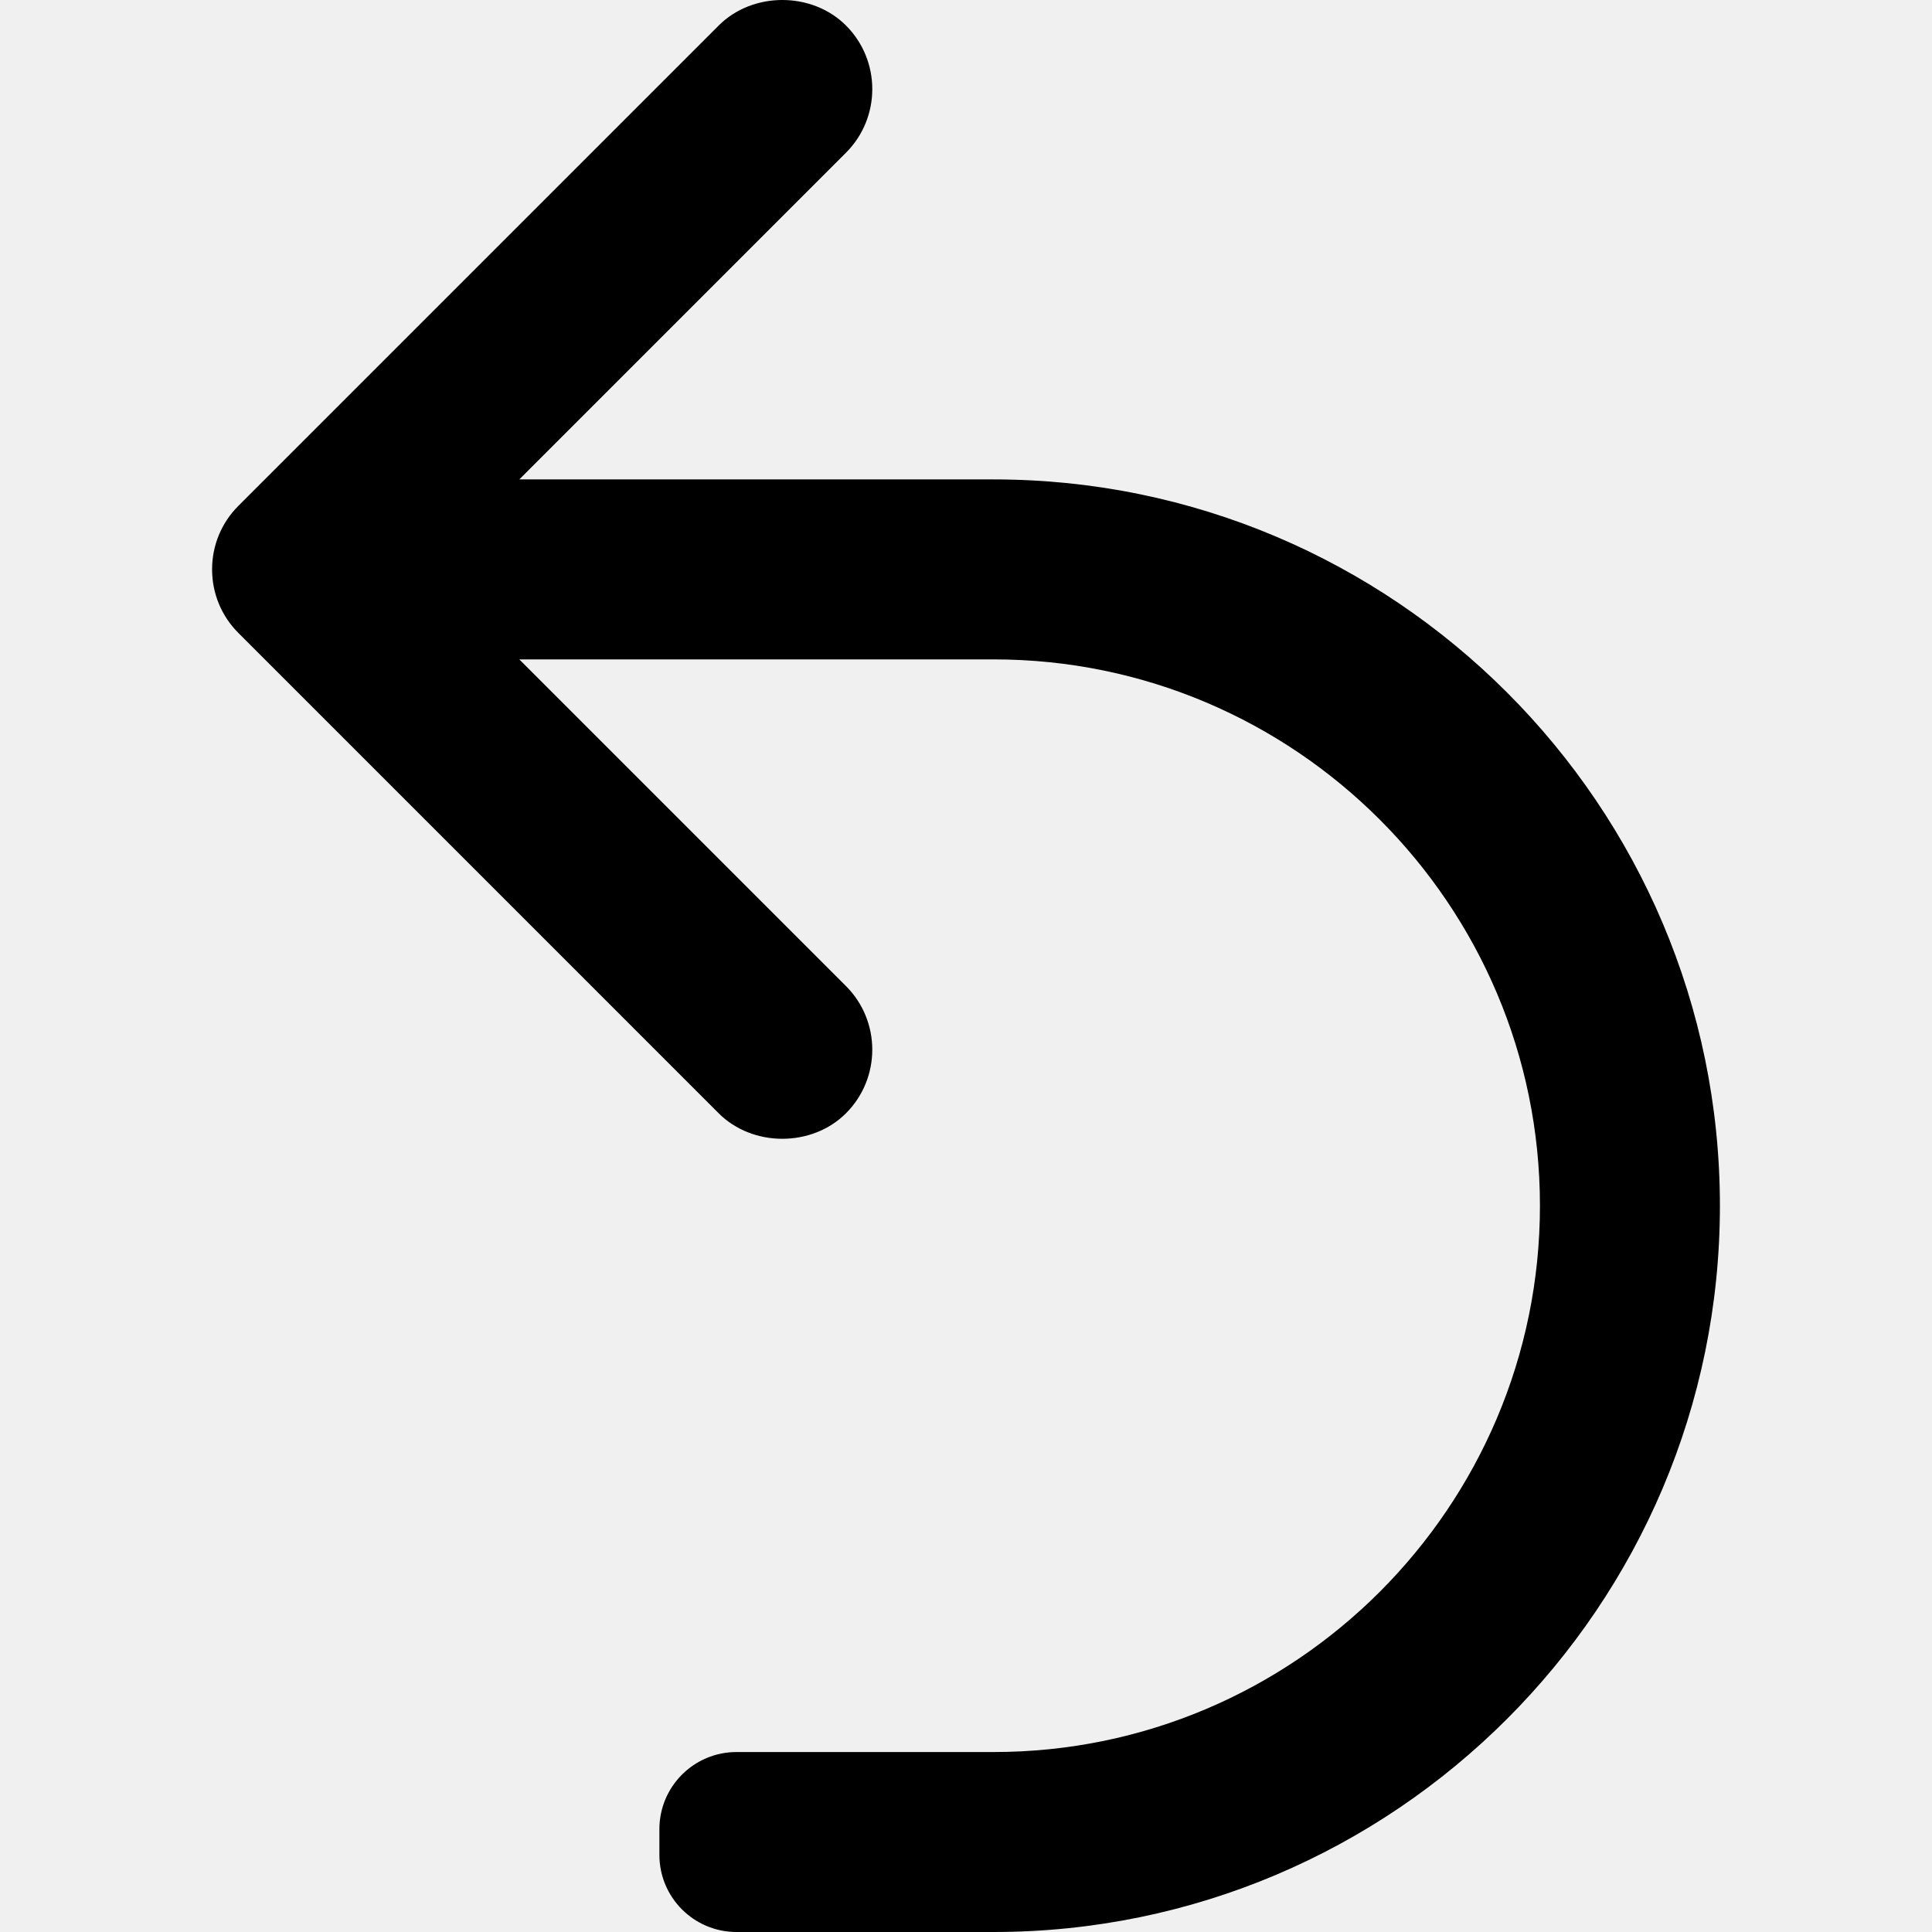
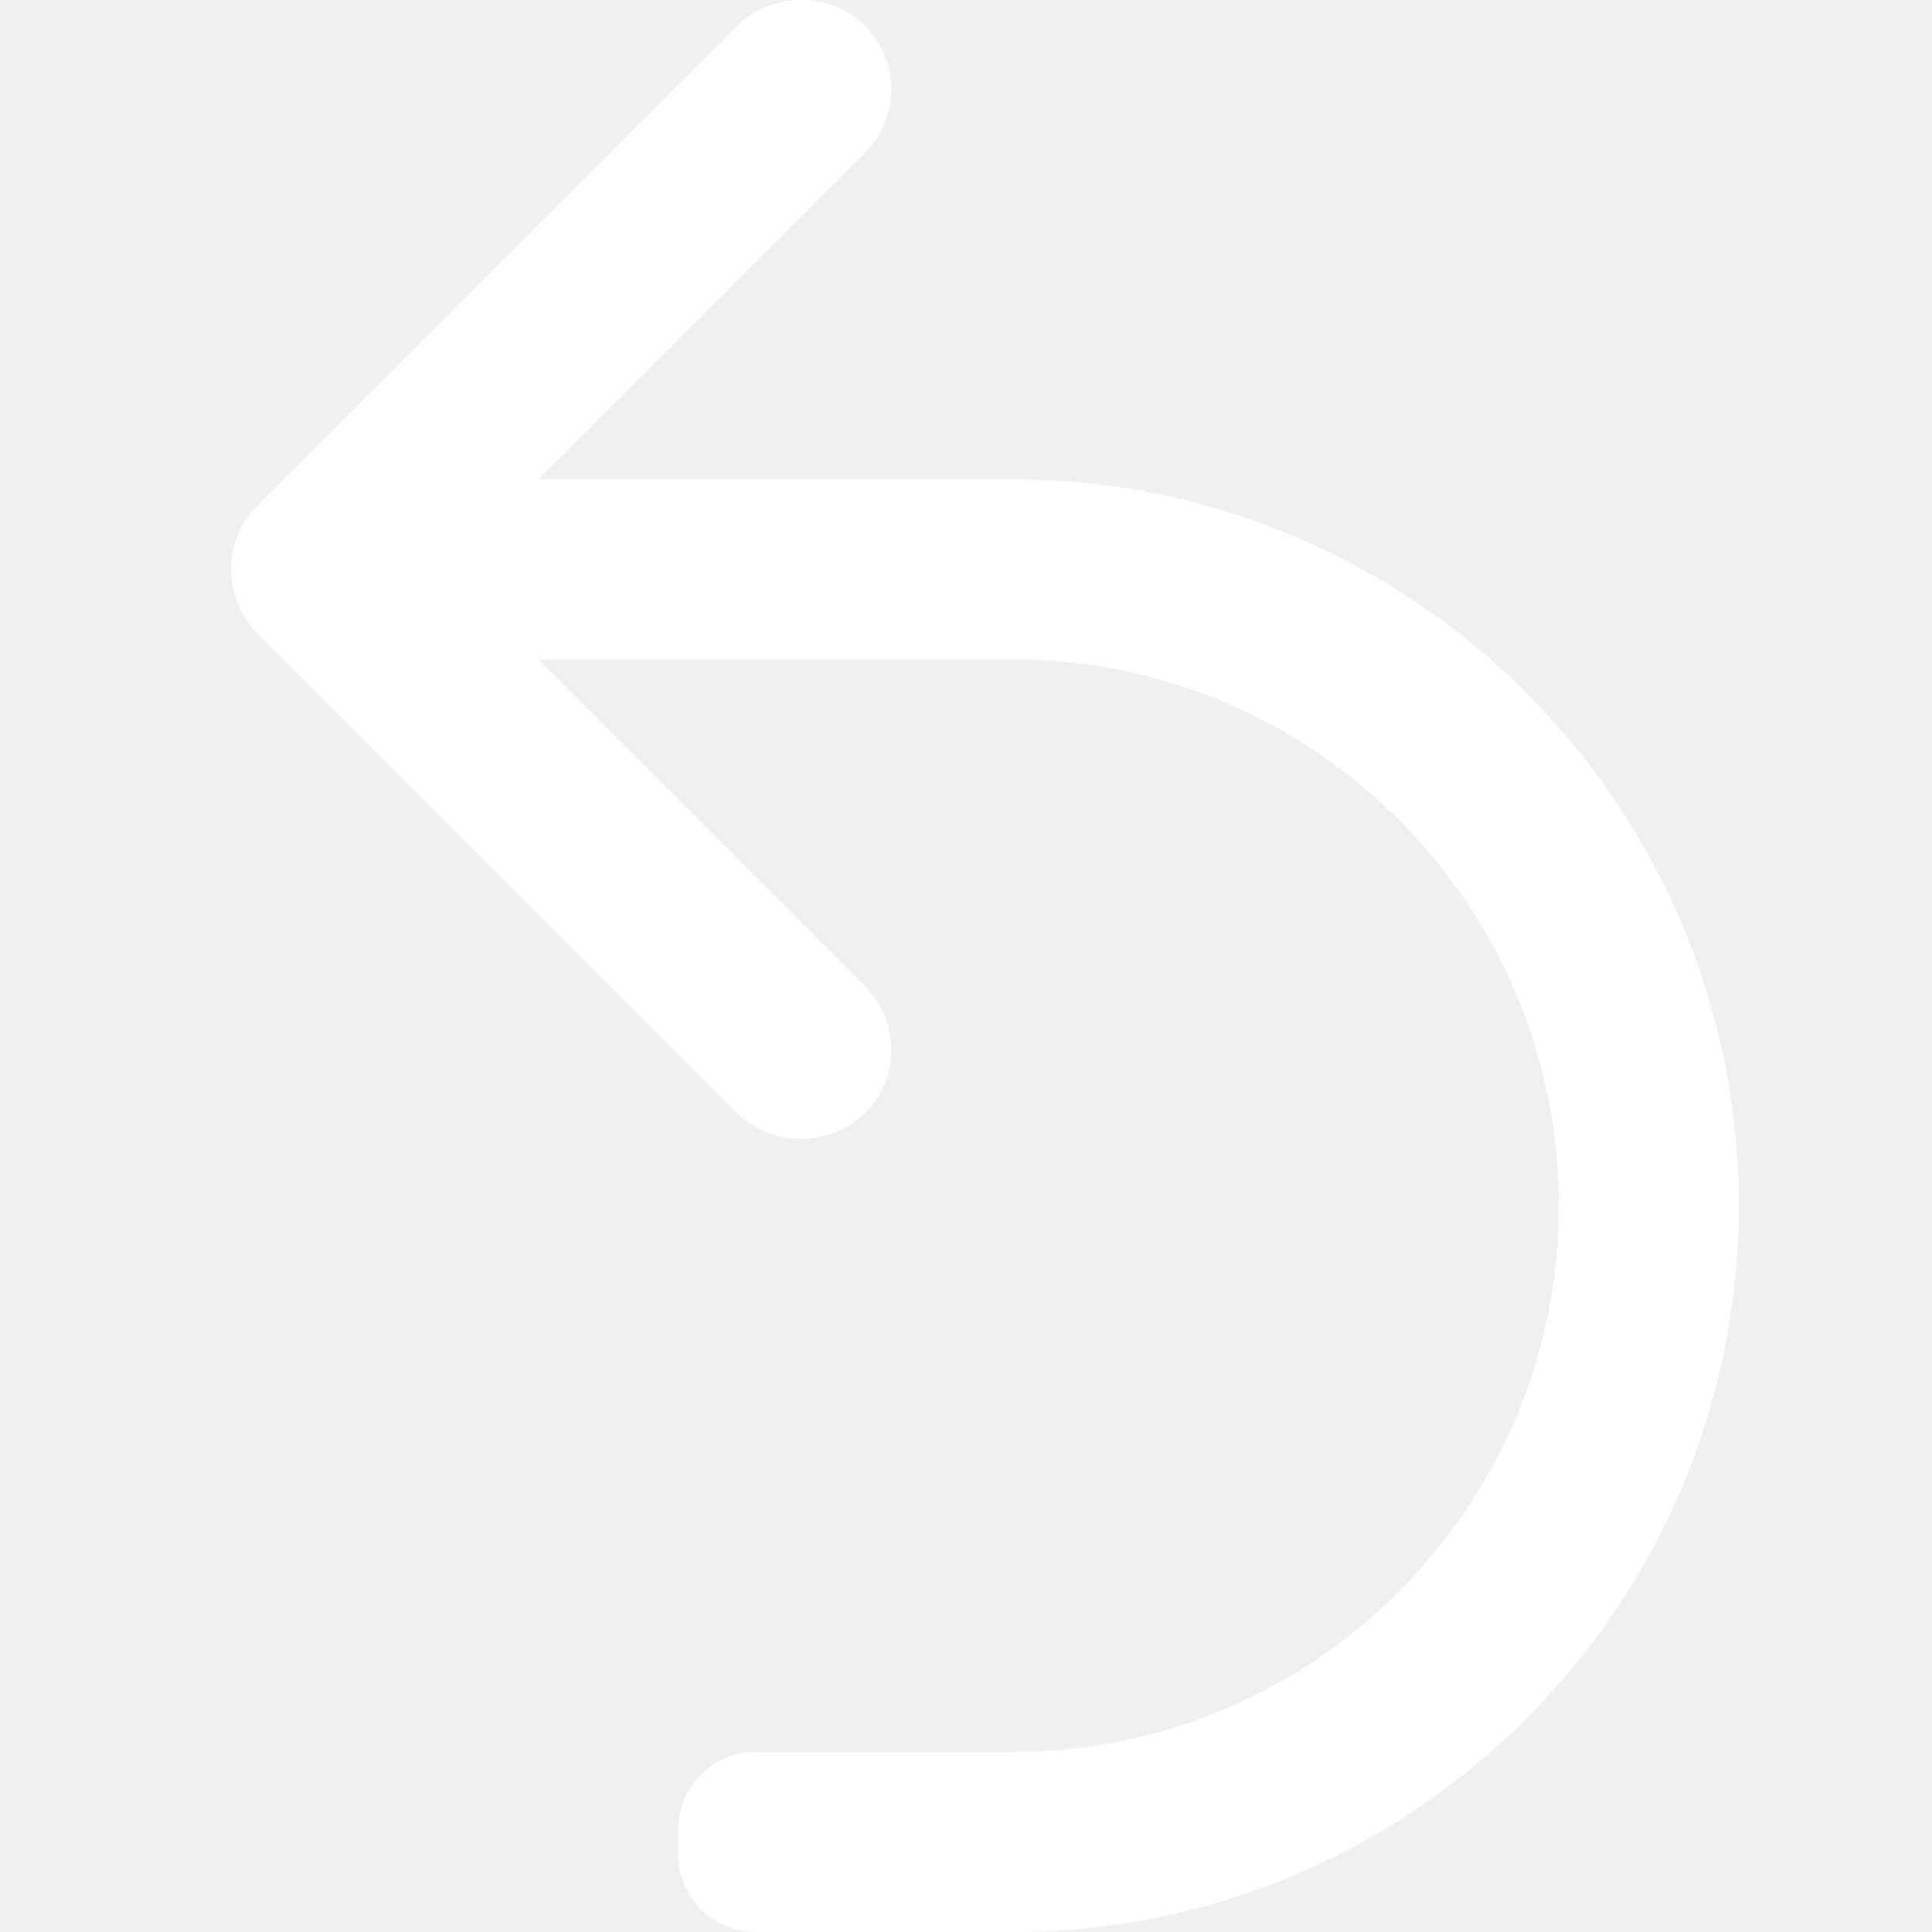
- <svg xmlns="http://www.w3.org/2000/svg" fill="#000000" version="1.1" id="Capa_1" width="800px" height="800px" viewBox="0 0 454.839 454.839" xml:space="preserve">
-   <g>
-     <path d="M404.908,283.853c0,94.282-76.71,170.986-170.986,170.986h-60.526c-10.03,0-18.158-8.127-18.158-18.157v-6.053   c0-10.031,8.127-18.158,18.158-18.158h60.526c70.917,0,128.618-57.701,128.618-128.618c0-70.917-57.701-128.618-128.618-128.618   H122.255l76.905,76.905c8.26,8.257,8.26,21.699,0,29.956c-8.015,8.009-21.964,7.997-29.961,0L56.137,149.031   c-4.001-4.001-6.206-9.321-6.206-14.981c0-5.656,2.205-10.979,6.206-14.978L169.205,6.002c7.997-8.003,21.958-8.003,29.956,0   c8.26,8.255,8.26,21.699,0,29.953l-76.905,76.911h111.666C328.198,112.866,404.908,189.573,404.908,283.853z" />
+ <svg xmlns="http://www.w3.org/2000/svg" fill="#000000" version="1.1" id="Capa_1" width="92" height="92" viewBox="0 0 52.306 52.306" xml:space="preserve">
+   <defs id="defs1" />
+   <g id="g1" transform="matrix(0.1149999,0,0,0.1149999,0.5119742,-2.2125002e-4)" style="stroke-width:8.696;fill:#ffffff">
+     <path d="m 404.908,283.853 c 0,94.282 -76.71,170.986 -170.986,170.986 h -60.526 c -10.03,0 -18.158,-8.127 -18.158,-18.157 v -6.053 c 0,-10.031 8.127,-18.158 18.158,-18.158 h 60.526 c 70.917,0 128.618,-57.701 128.618,-128.618 0,-70.917 -57.701,-128.618 -128.618,-128.618 H 122.255 l 76.905,76.905 c 8.26,8.257 8.26,21.699 0,29.956 -8.015,8.009 -21.964,7.997 -29.961,0 L 56.137,149.031 c -4.001,-4.001 -6.206,-9.321 -6.206,-14.981 0,-5.656 2.205,-10.979 6.206,-14.978 L 169.205,6.002 c 7.997,-8.003 21.958,-8.003 29.956,0 8.26,8.255 8.26,21.699 0,29.953 l -76.905,76.911 h 111.666 c 94.276,0 170.986,76.707 170.986,170.987 z" id="path1" style="stroke-width:8.696;fill:#ffffff" />
  </g>
</svg>
